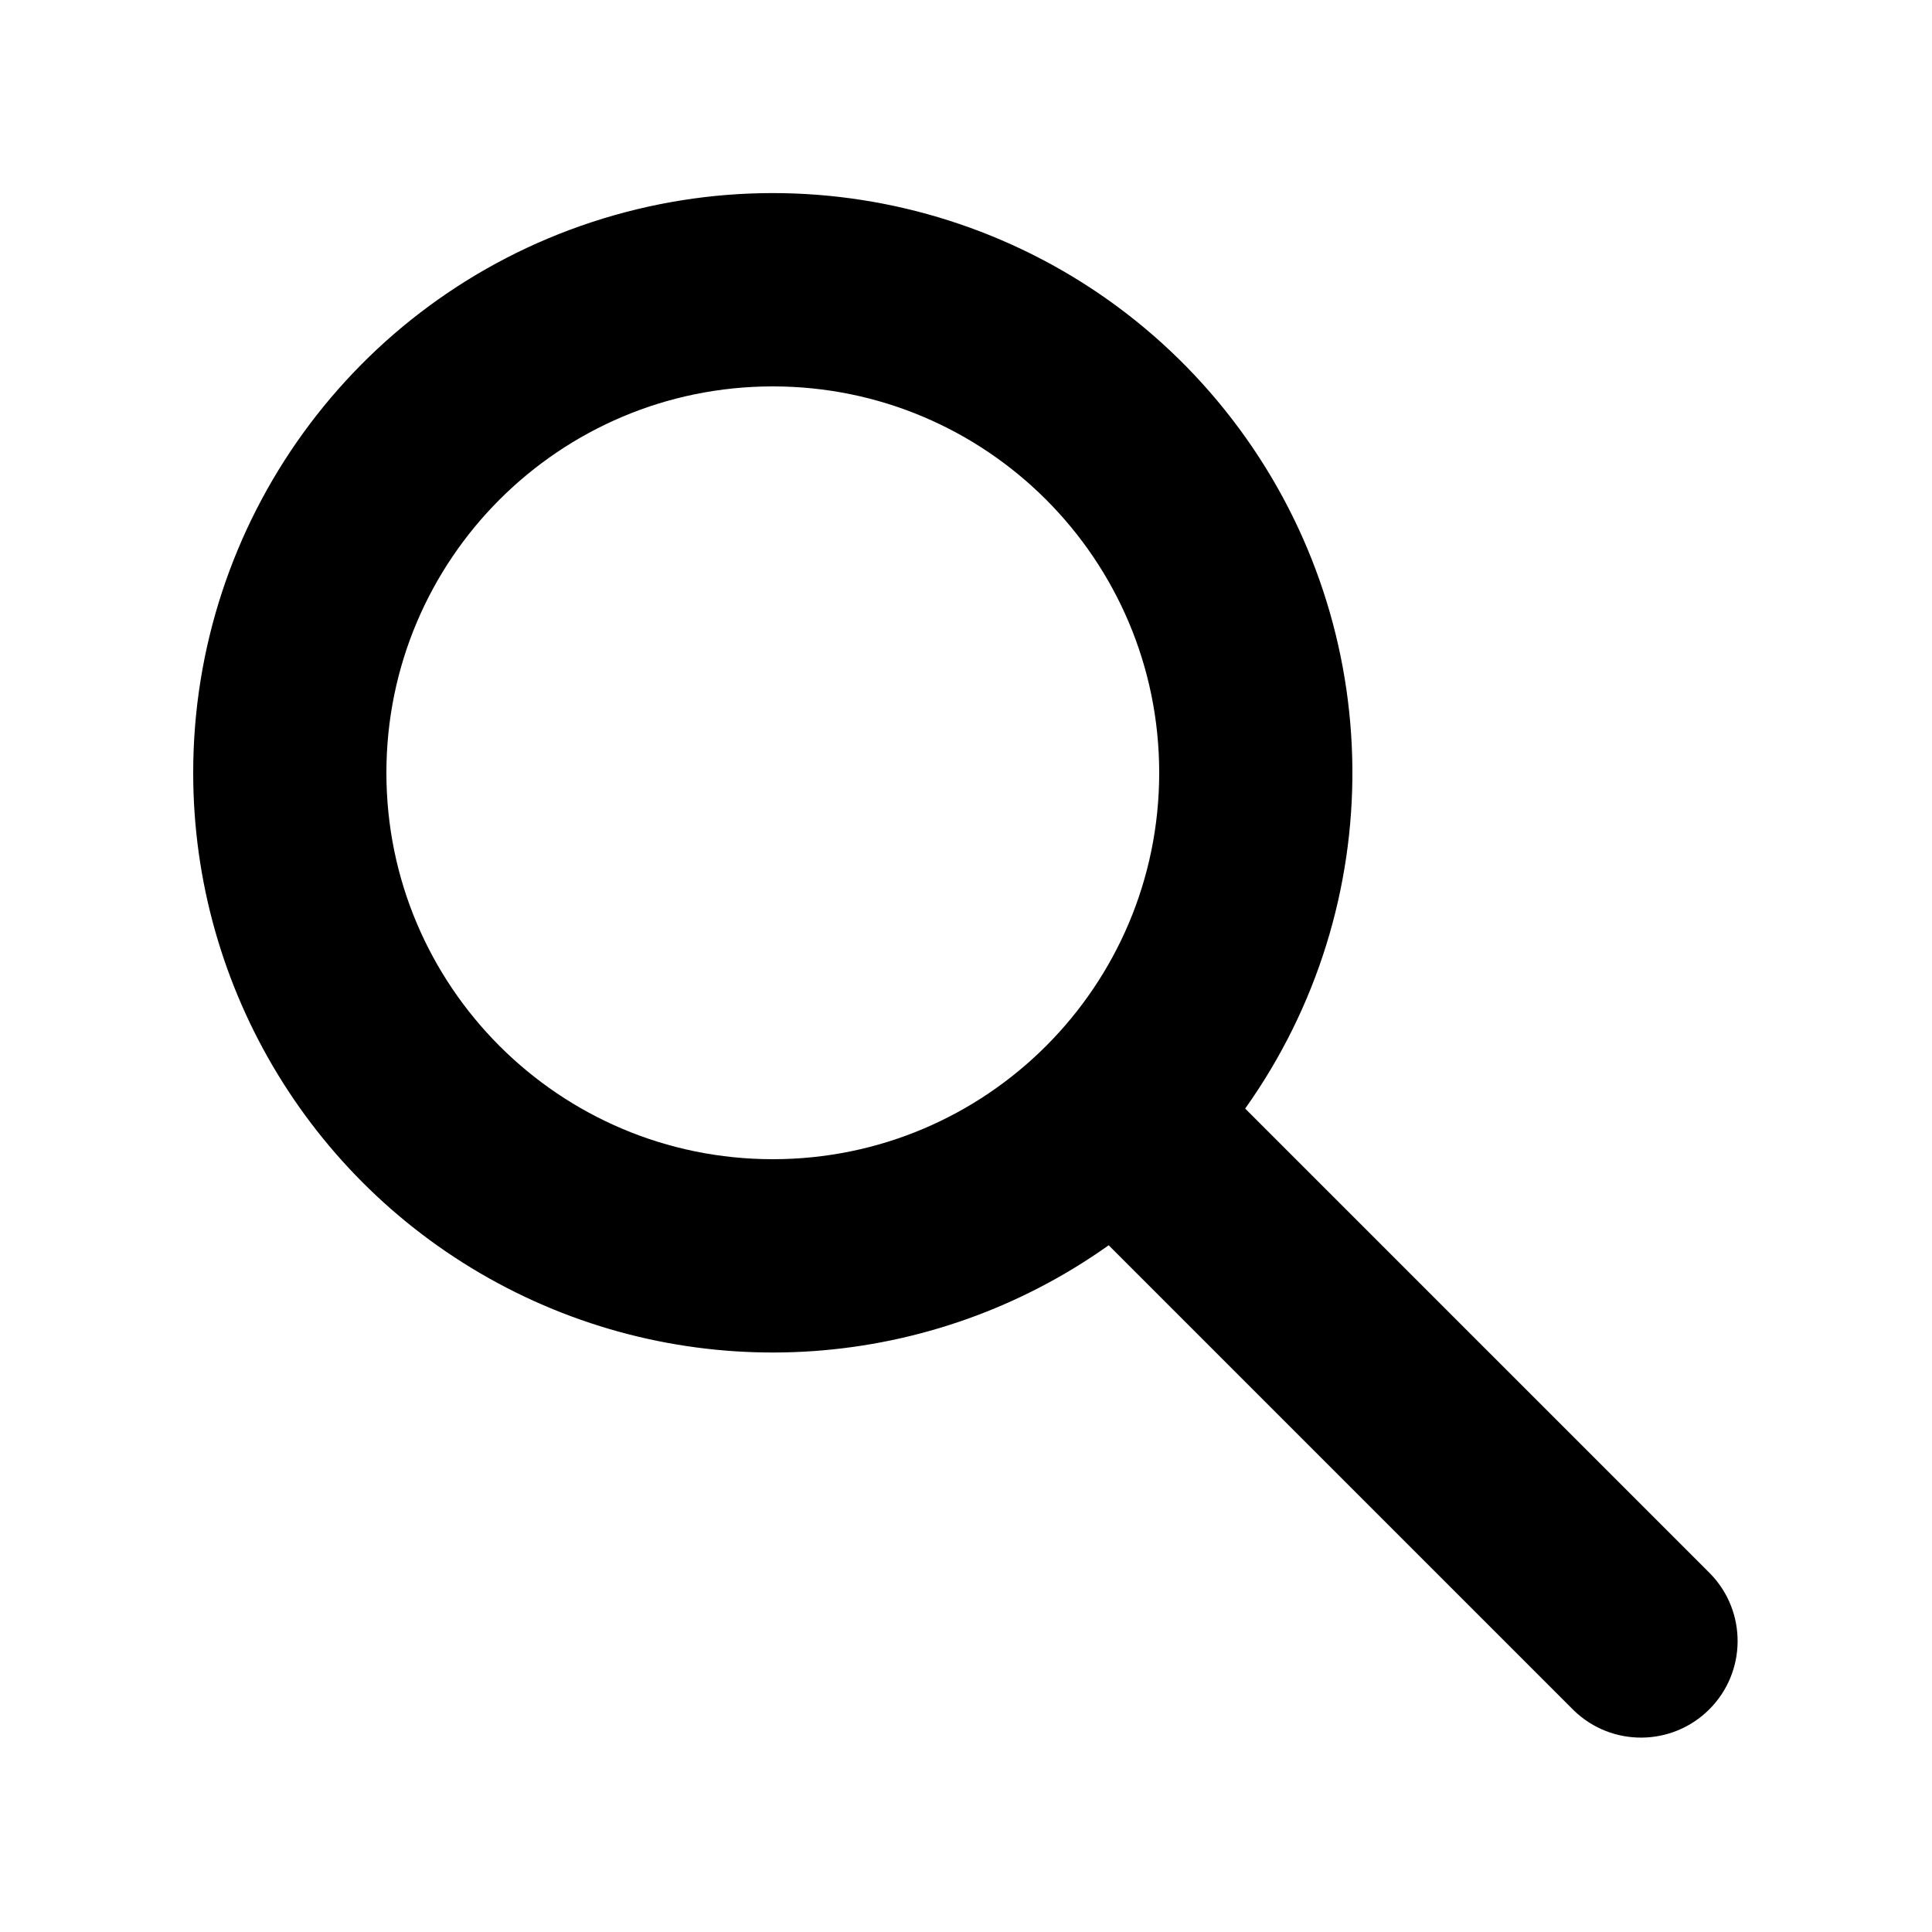
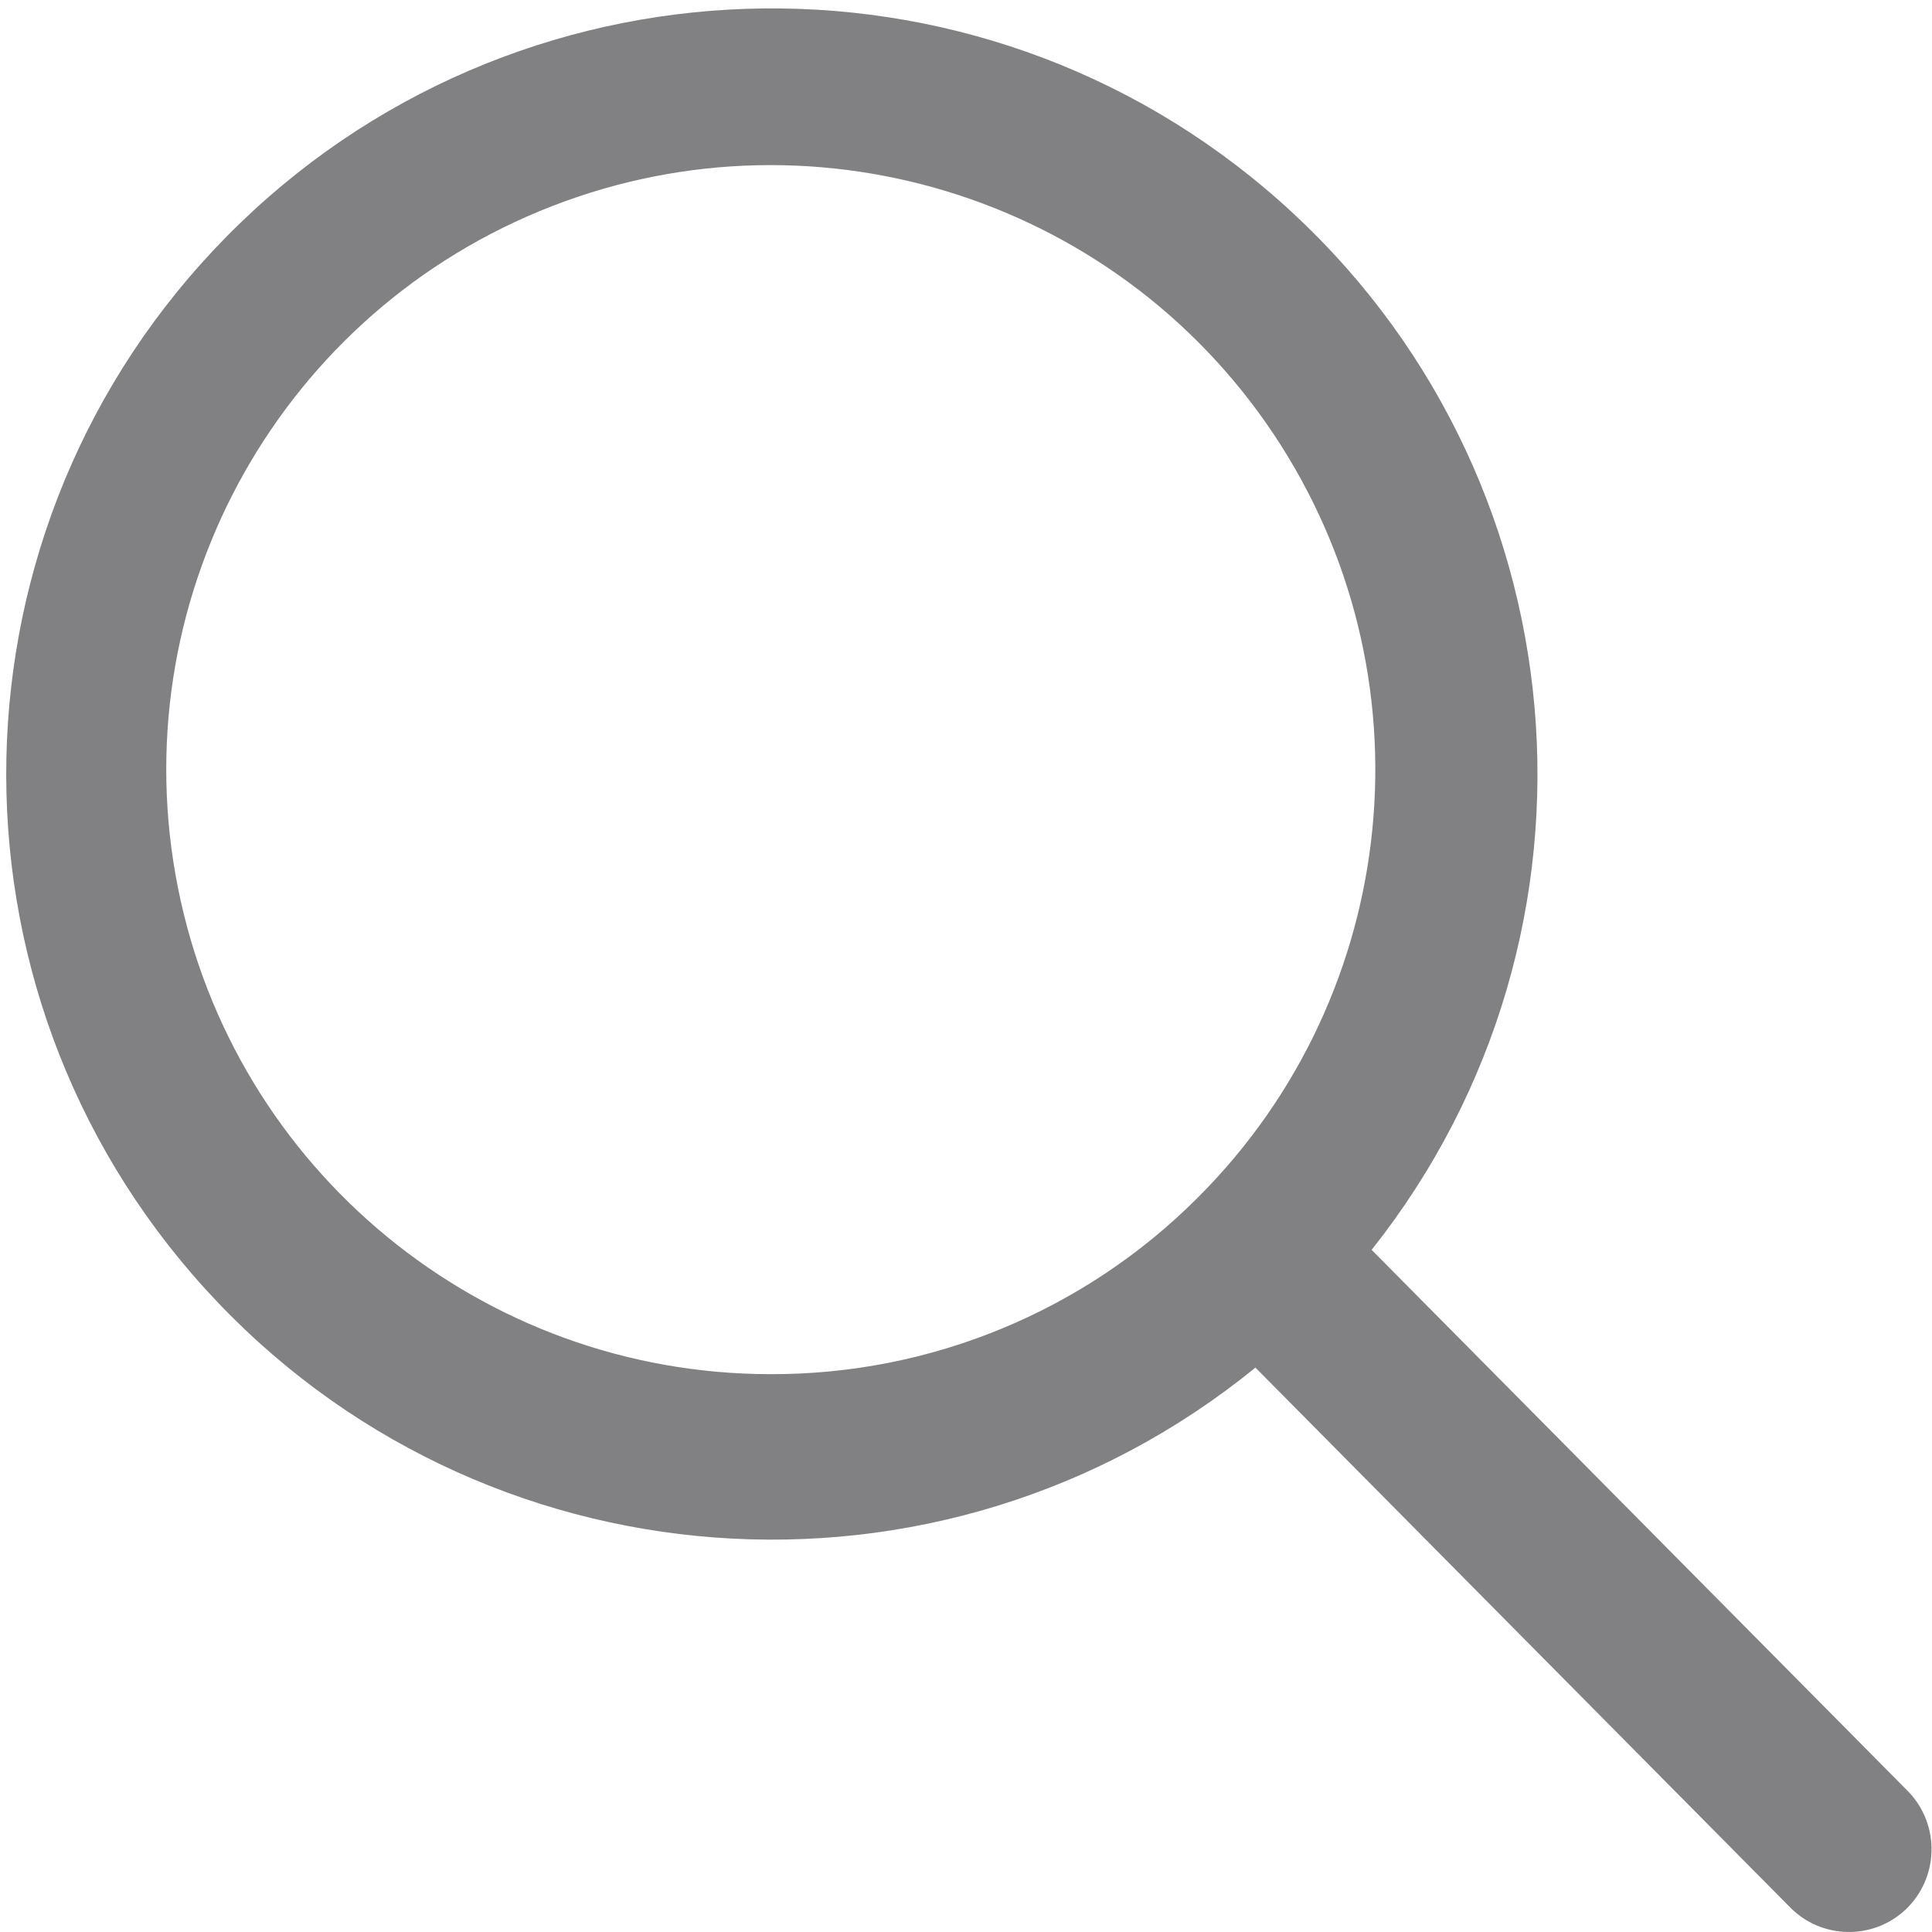
- <svg aria-hidden="true" fill="currentColor" viewBox="0 0 20 20">
-   <path fill-rule="evenodd" d="M8 4a4 4 0 100 8 4 4 0 000-8zM2 8a6 6 0 1110.89 3.476l4.817 4.817a1 1 0 01-1.414 1.414l-4.816-4.816A6 6 0 012 8z" clip-rule="evenodd" />
+ <svg xmlns="http://www.w3.org/2000/svg" width="15.273" height="15.277" viewBox="0 0 15.273 15.277">
+   <path id="Icon_ionic-ios-search" data-name="Icon ionic-ios-search" d="M19.594,18.664l-4.248-4.288a6.054,6.054,0,1,0-.919.931l4.22,4.26a.654.654,0,0,0,.923.024A.658.658,0,0,0,19.594,18.664Zm-9-3.305a4.78,4.78,0,1,1,3.381-1.4A4.751,4.751,0,0,1,10.589,15.359Z" transform="translate(-4.5 -4.493)" fill="rgba(4,3,8,0.5)" />
</svg>
